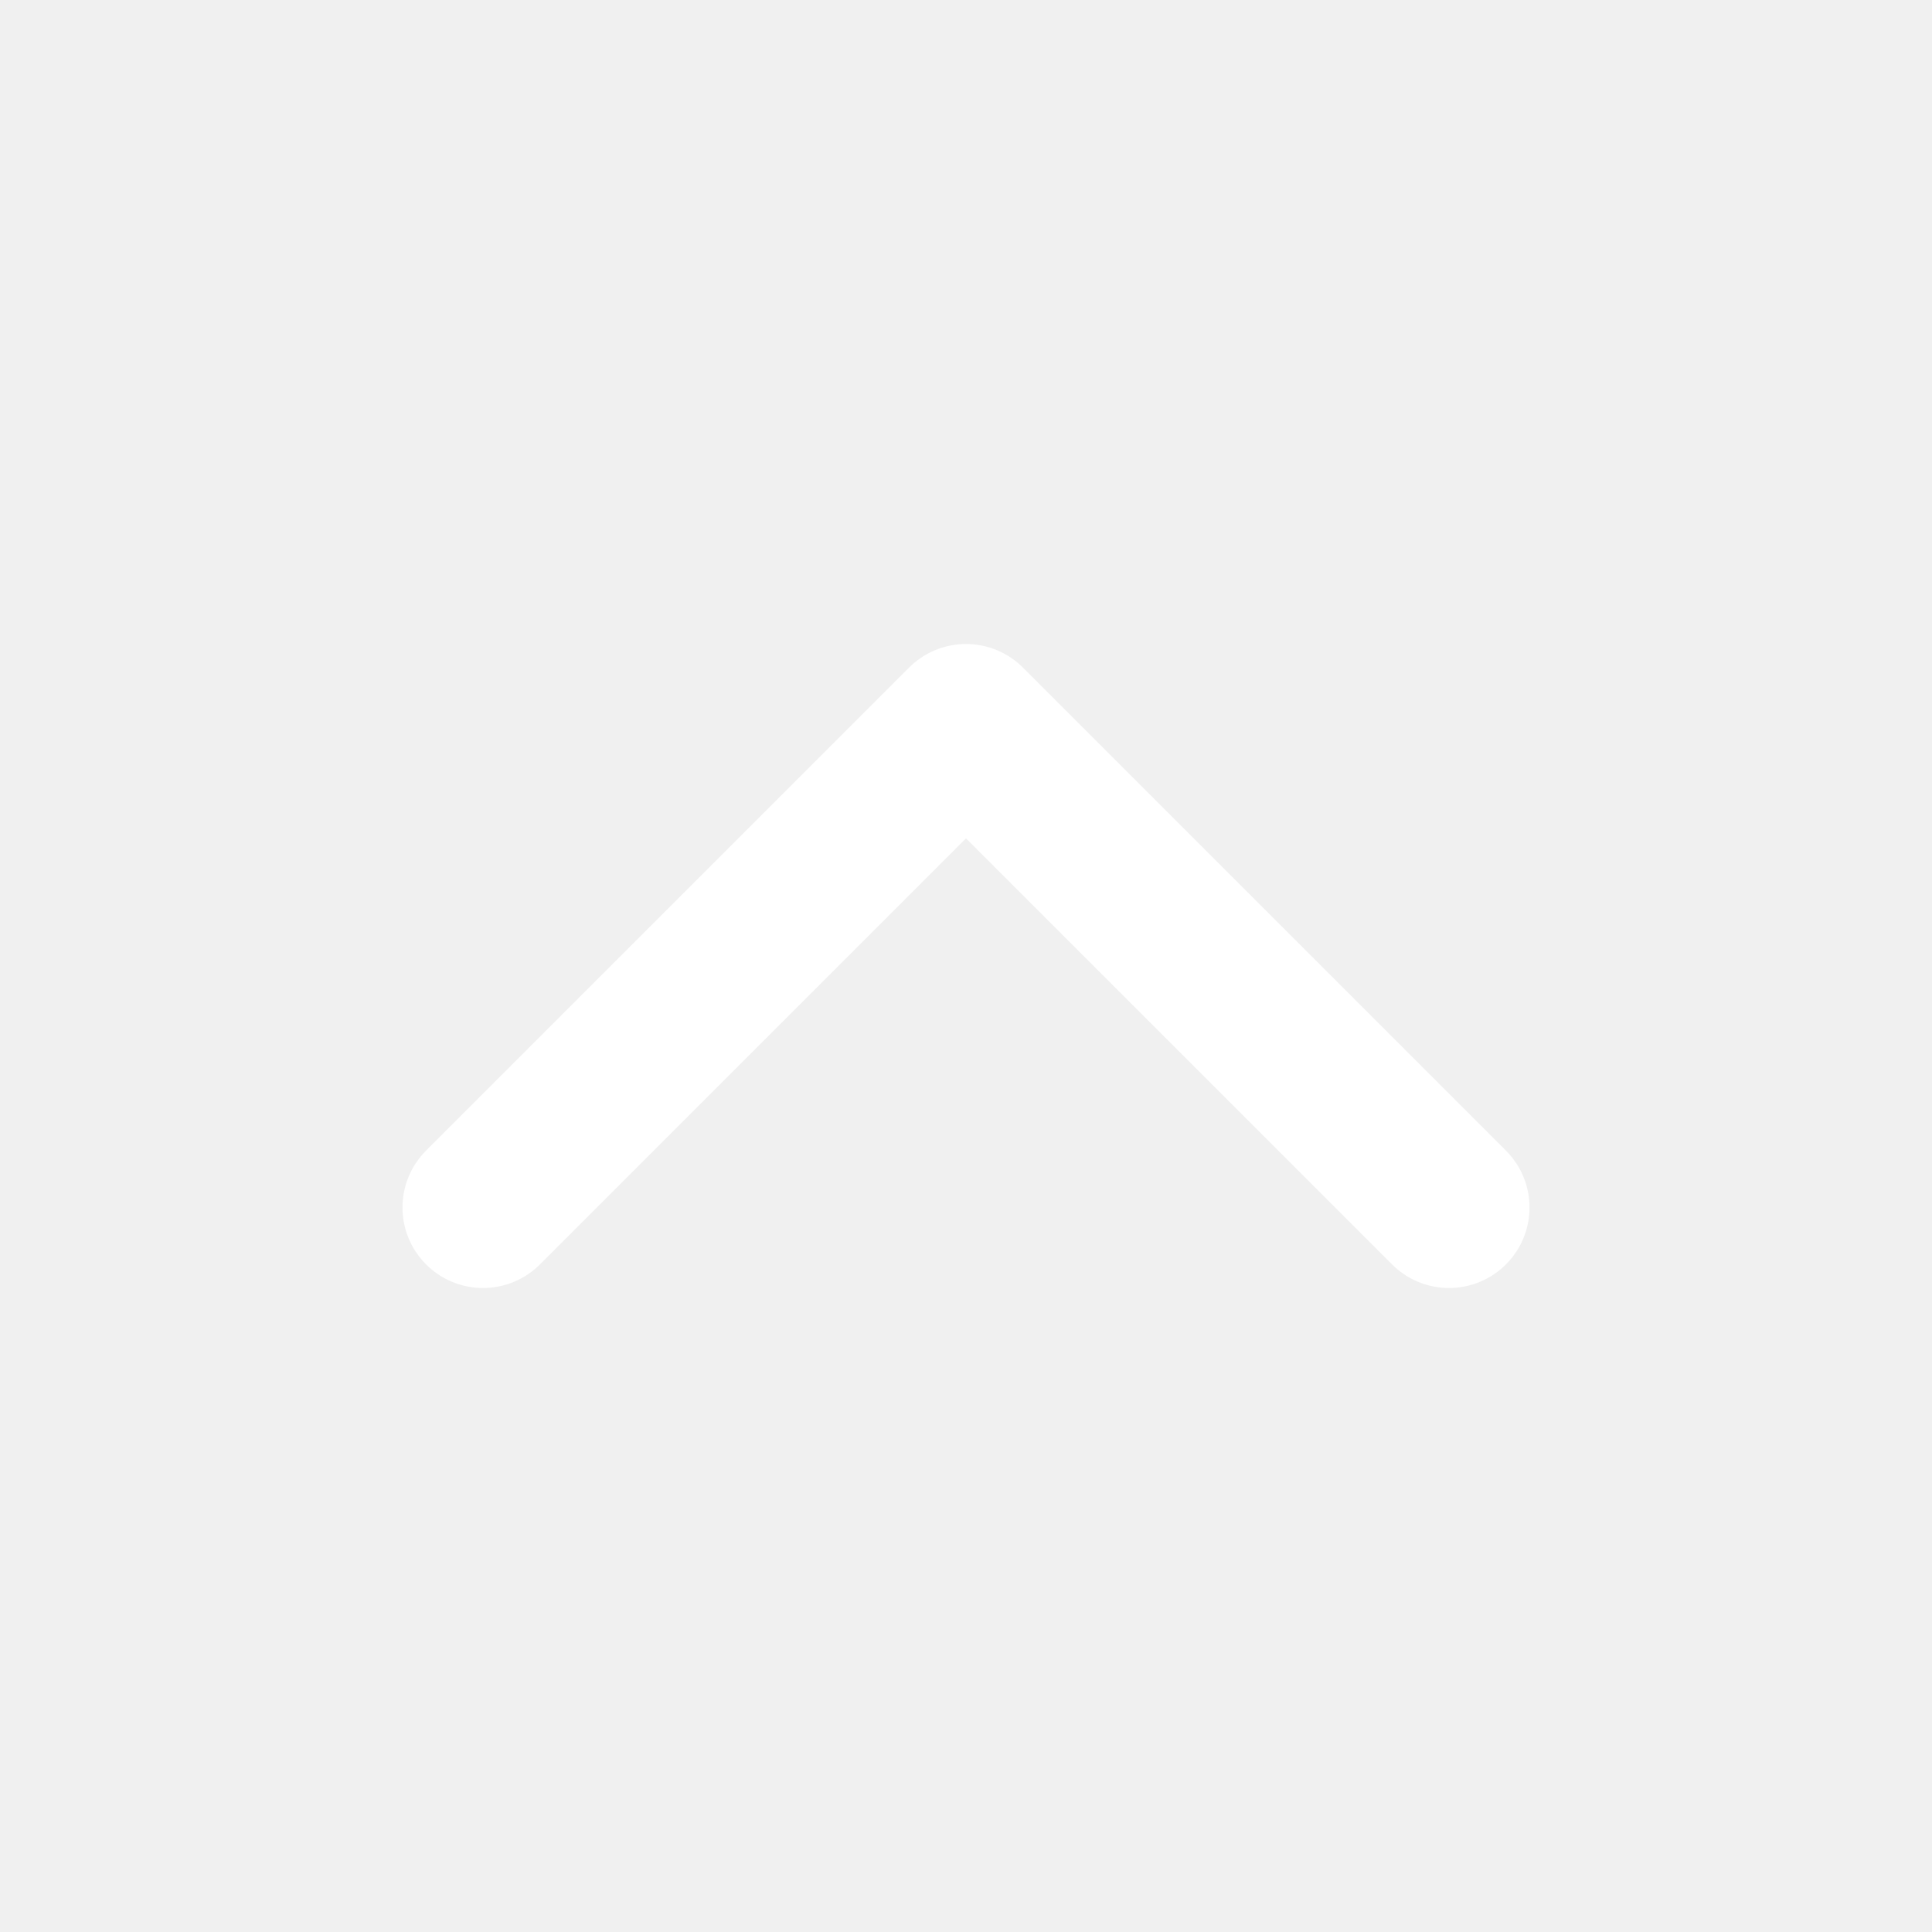
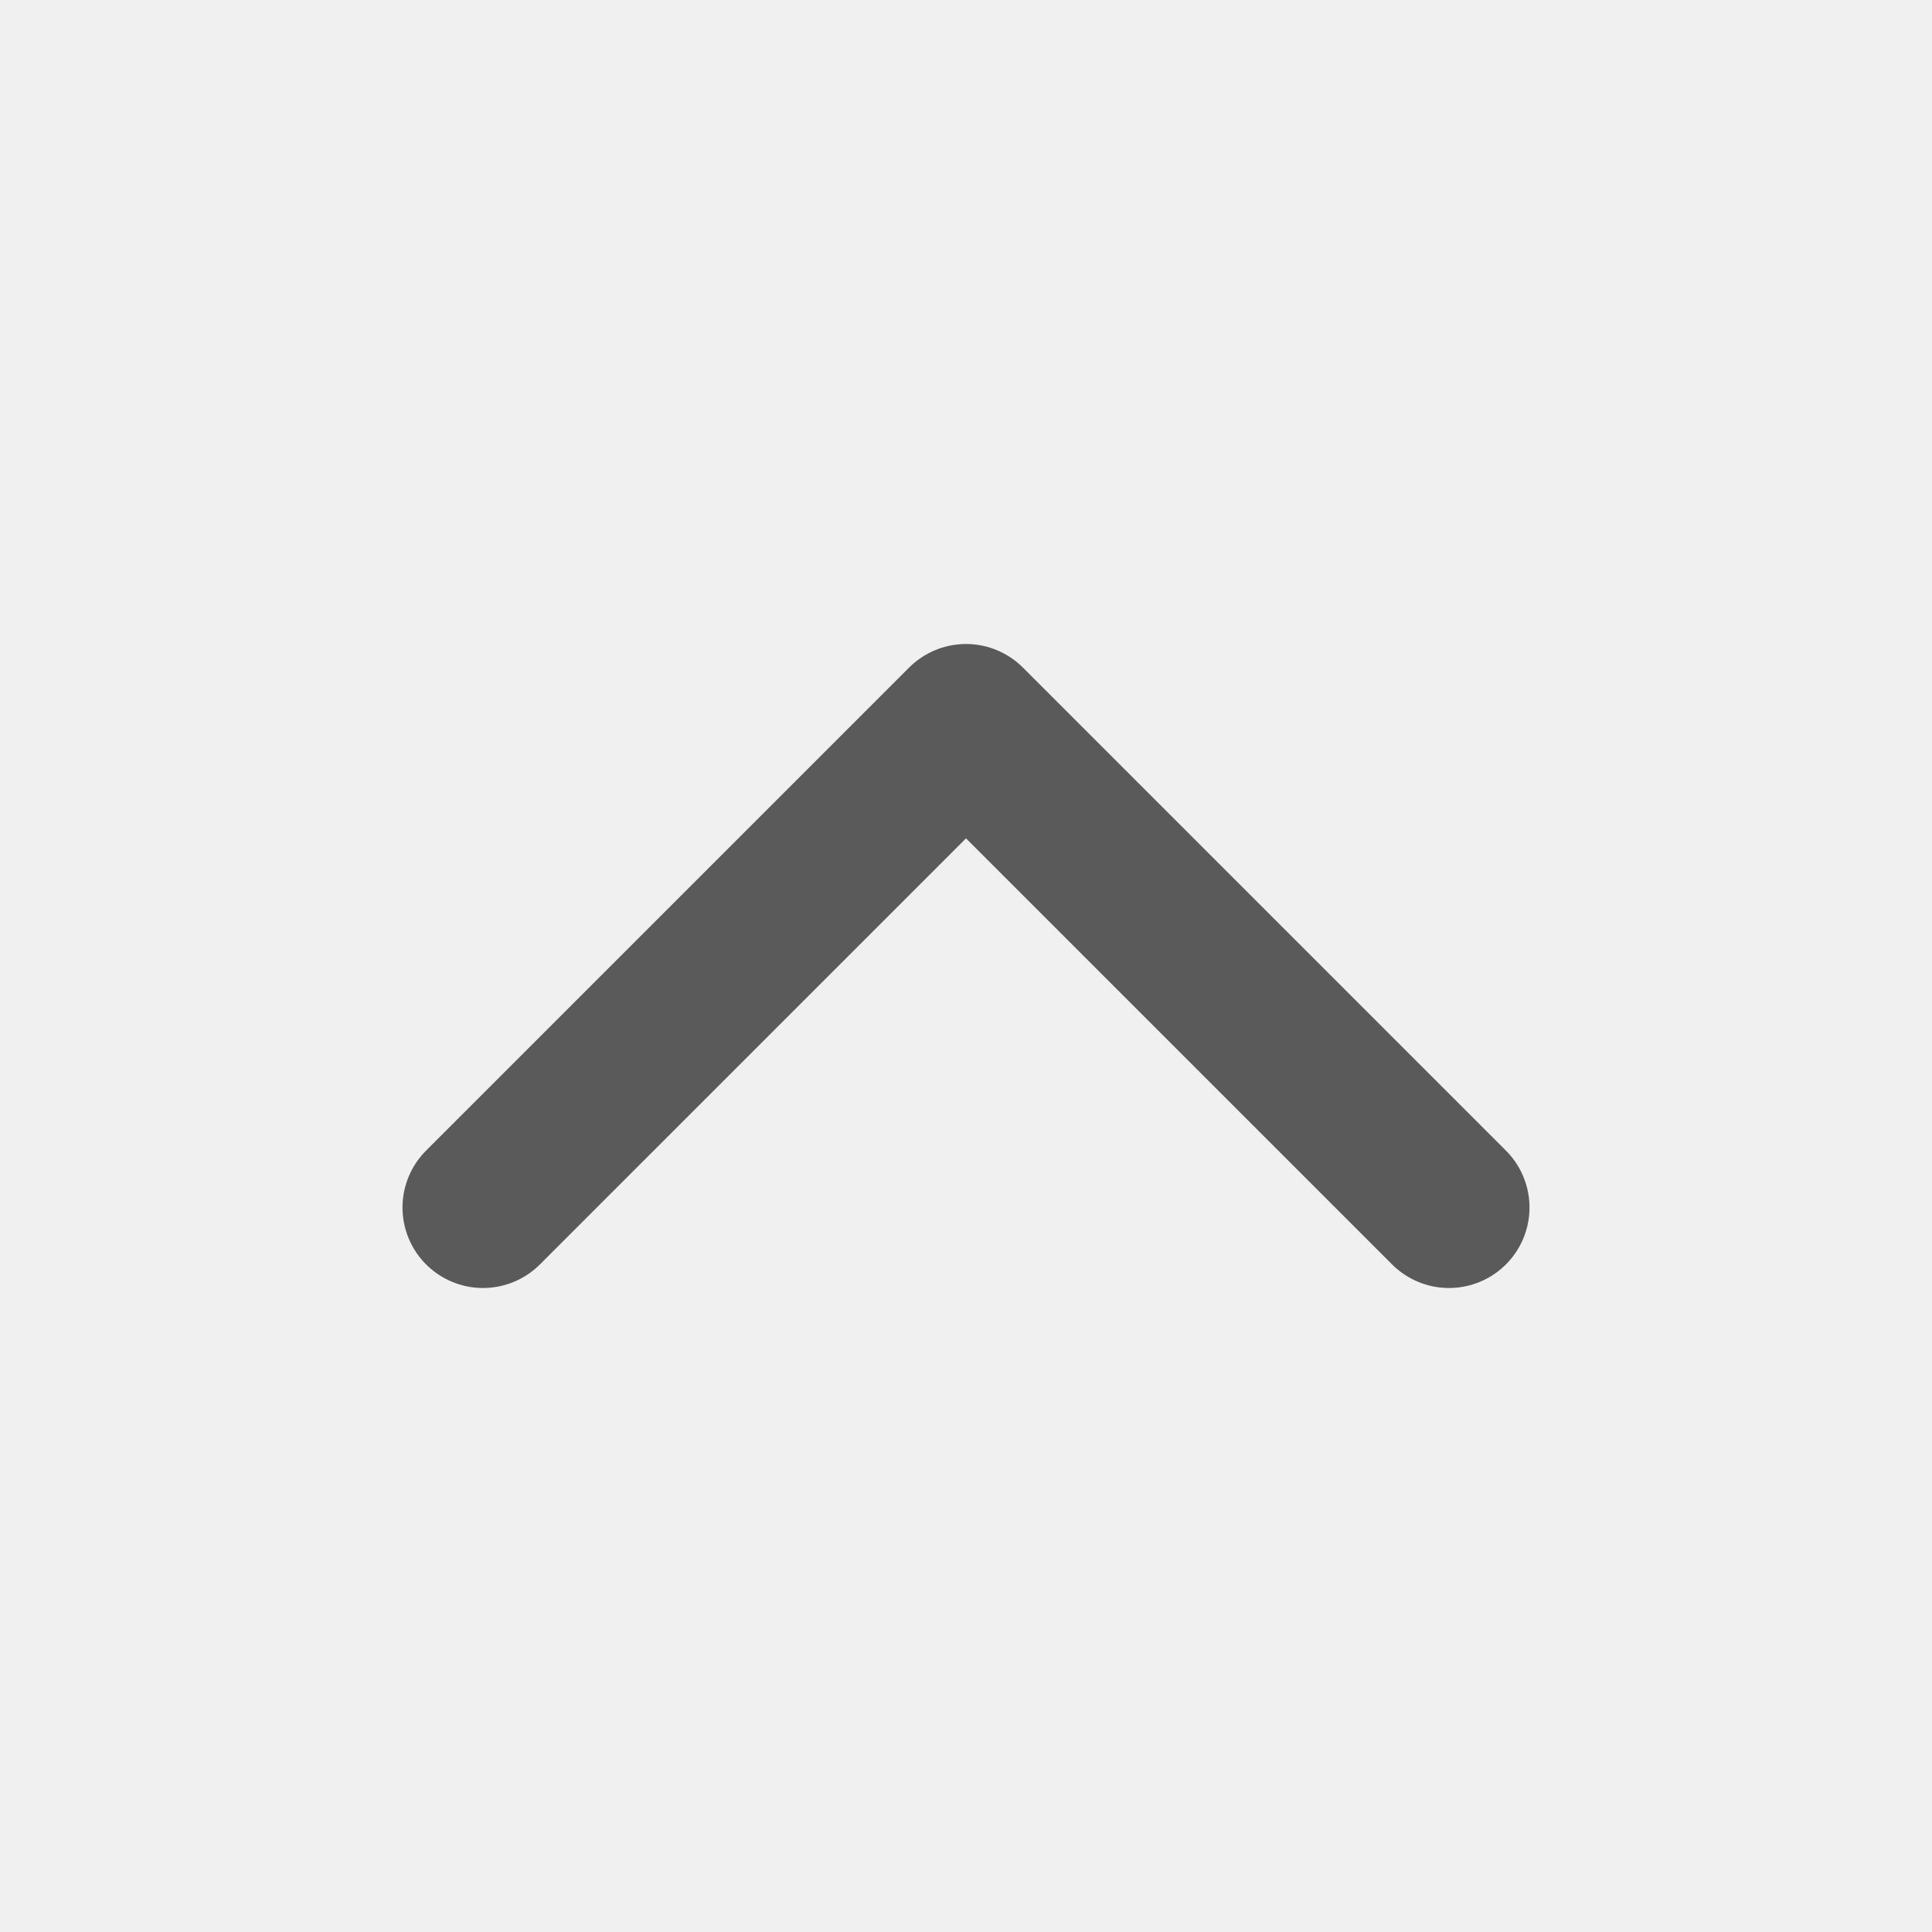
<svg xmlns="http://www.w3.org/2000/svg" width="24" height="24" viewBox="0 0 24 24" fill="none">
-   <path d="M18 15L12 9L6 15" stroke="#fff" stroke-width="2" stroke-linecap="round" stroke-linejoin="round" />
+   <path d="M18 15L12 9L6 15" stroke="#5a5a5a" stroke-width="2" stroke-linecap="round" stroke-linejoin="round" />
</svg>
